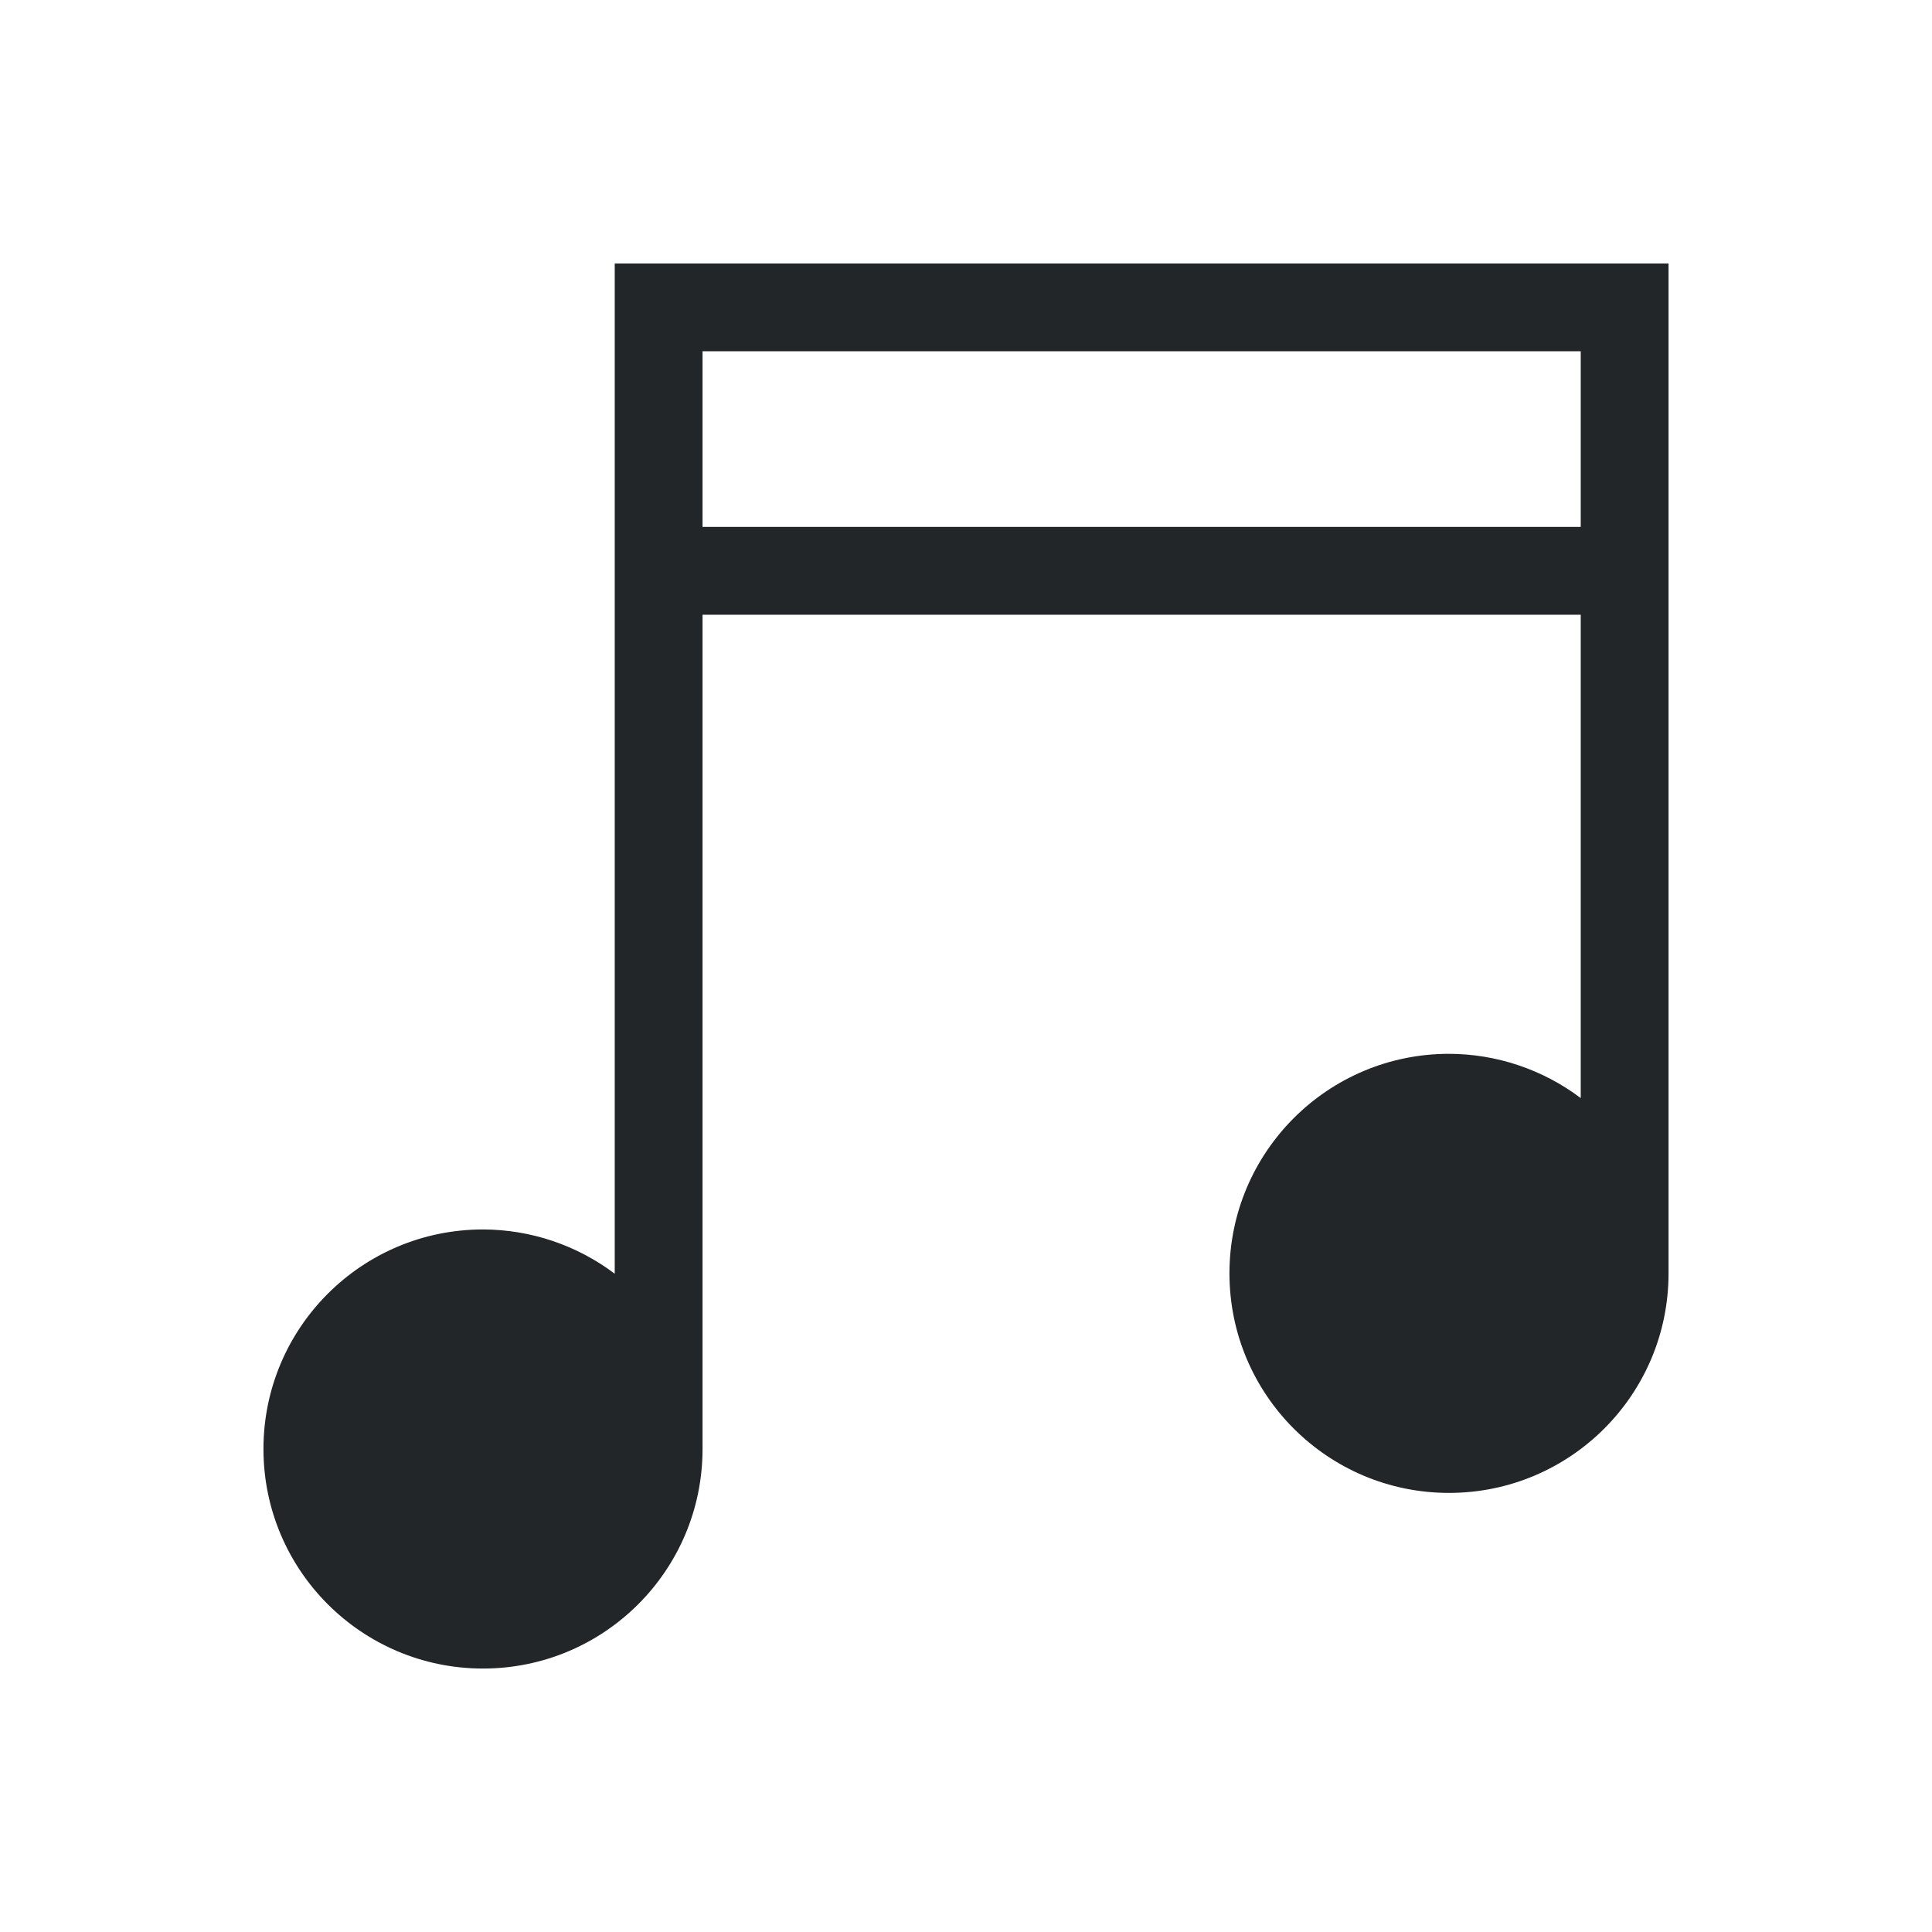
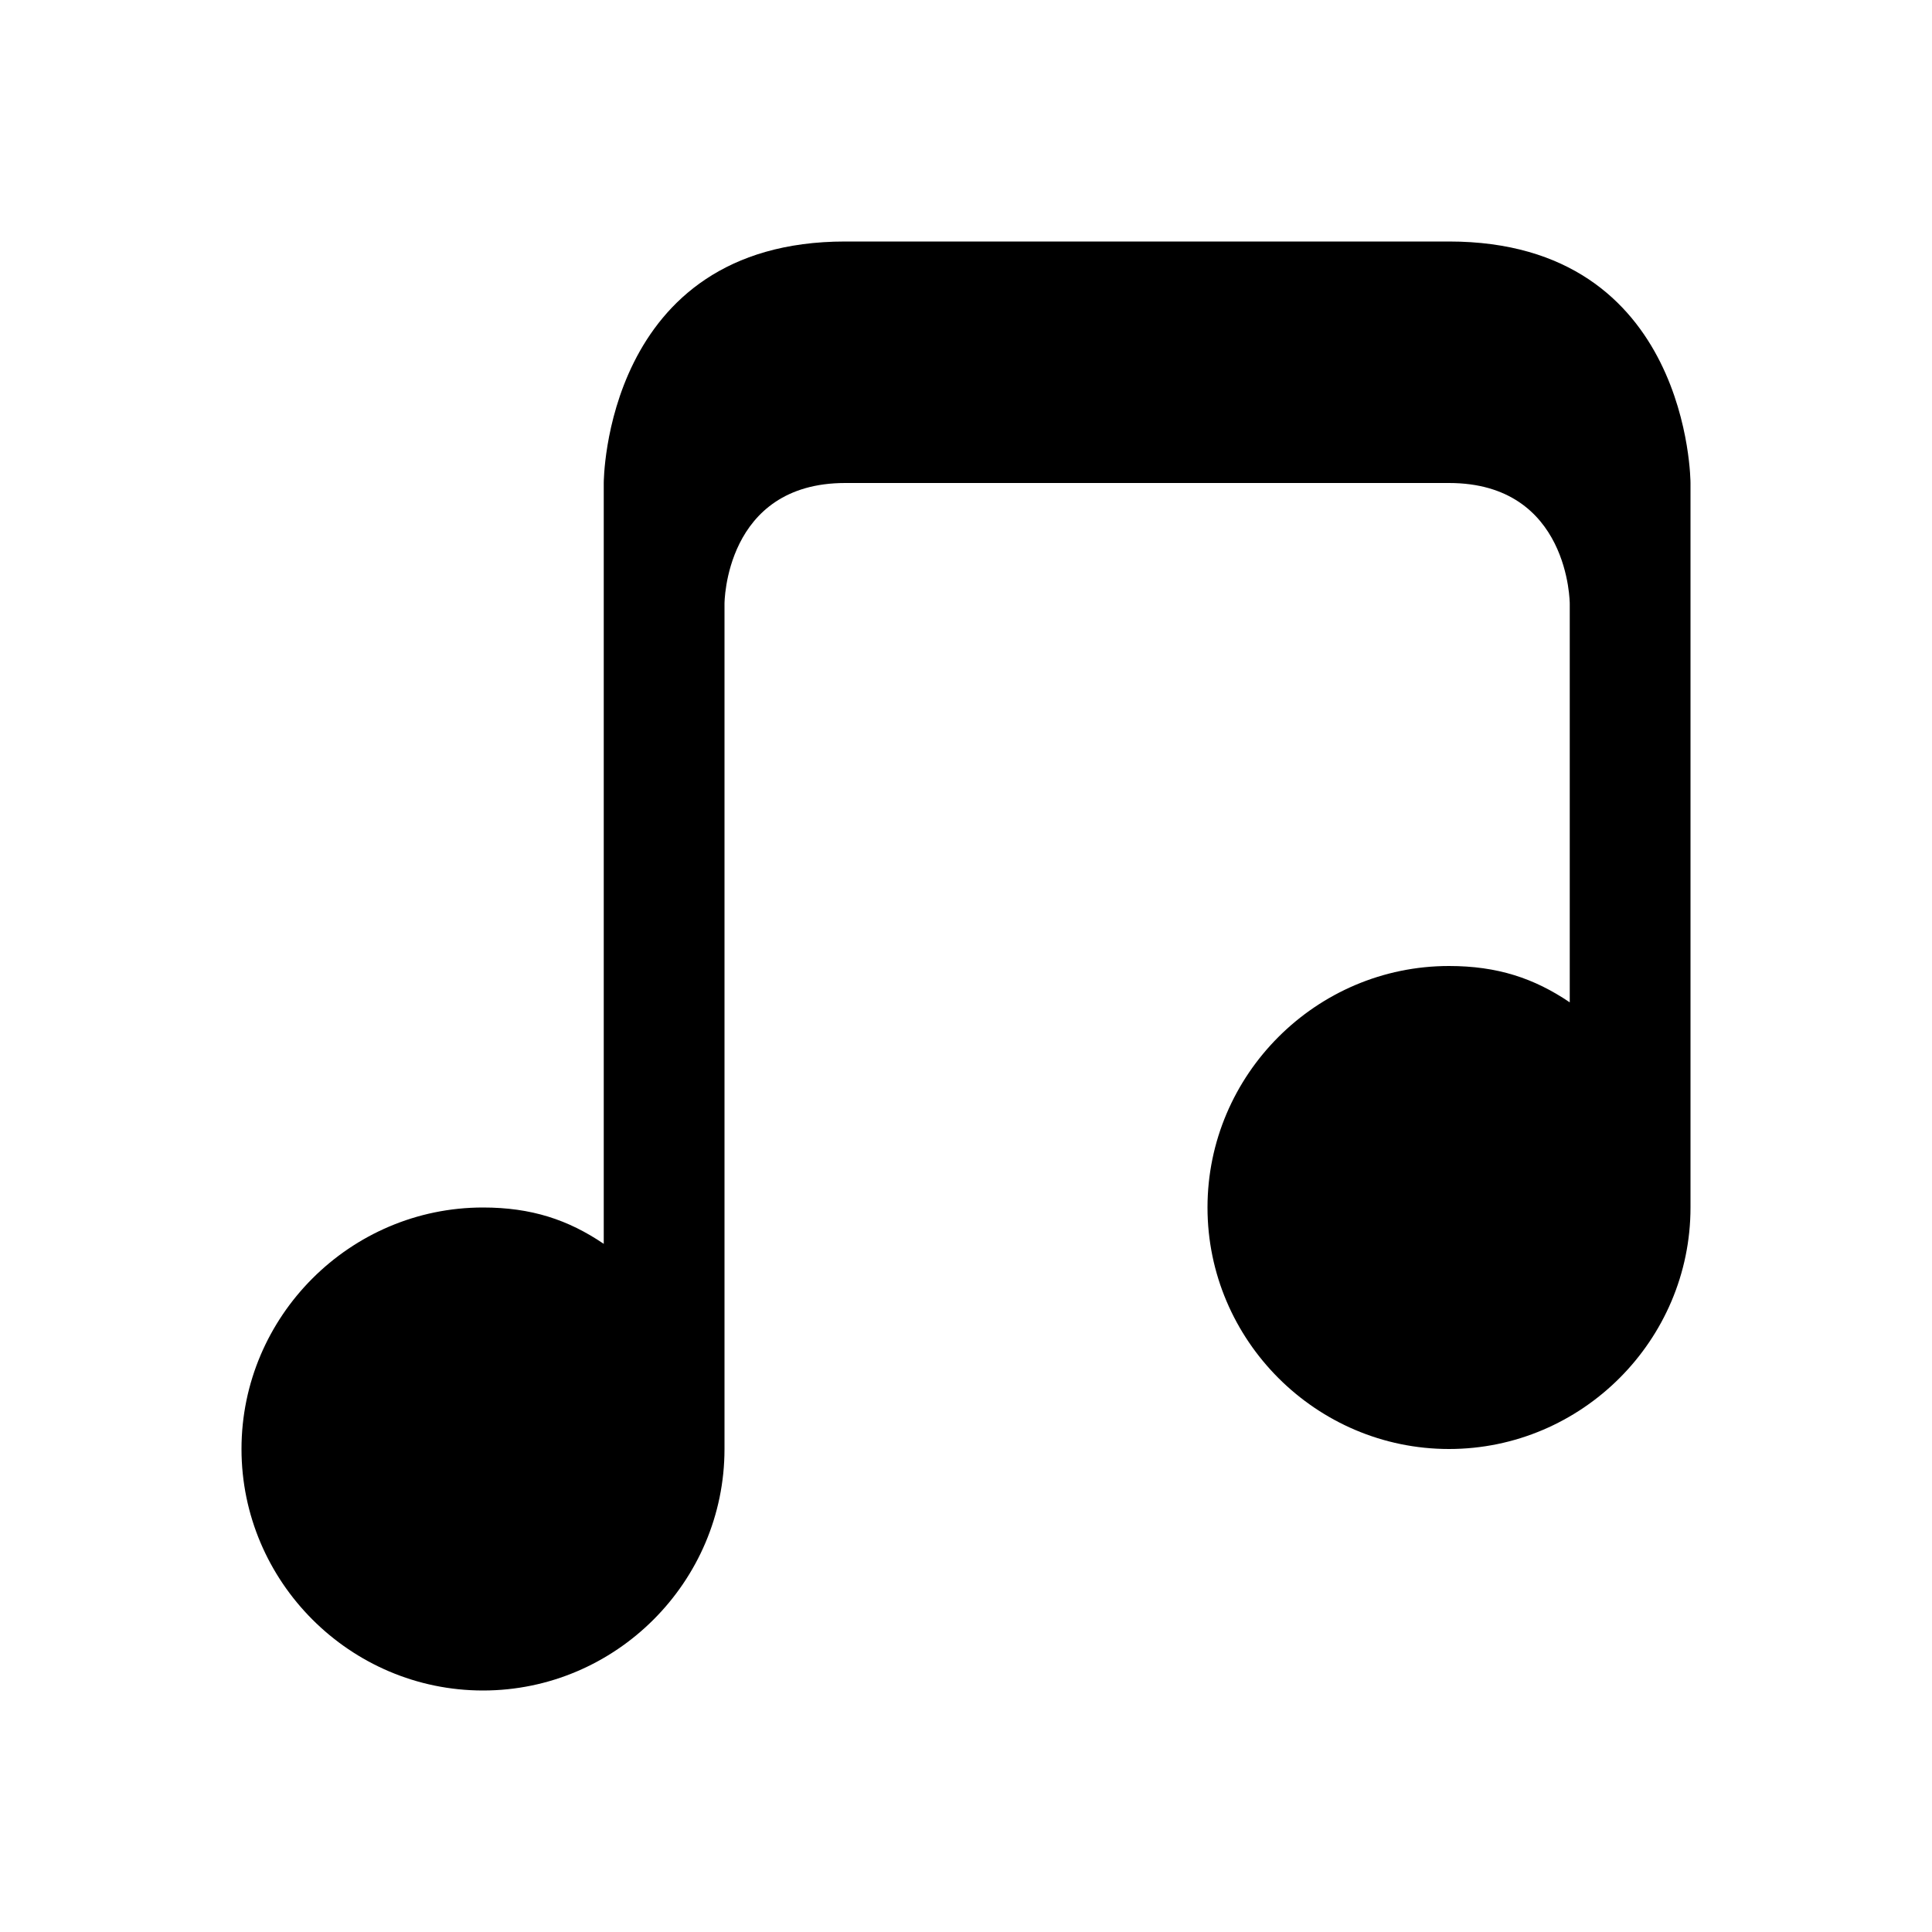
- <svg xmlns="http://www.w3.org/2000/svg" viewBox="0 0 22 22">
+ <svg xmlns="http://www.w3.org/2000/svg" viewBox="0 0 16 16" version="1.1" id="svg1">
  <defs id="defs3051">
-     <style type="text/css" id="current-color-scheme">
-       .ColorScheme-Text {
-         color:#232629;
-       }
-       </style>
+     <style type="text/css" id="current-color-scheme">.ColorScheme-Text {color:#fcfcfc;}</style>
  </defs>
-   <path style="opacity:1;fill:currentColor;fill-opacity:1;stroke:none" d="M 7 3 L 7 4 L 7 14.504 A 2.5 2.5 0 0 0 5.5 14 A 2.5 2.5 0 0 0 3 16.5 A 2.5 2.5 0 0 0 5.5 19 A 2.5 2.5 0 0 0 8 16.5 L 8 7 L 18 7 L 18 12.504 A 2.5 2.5 0 0 0 16.5 12 A 2.5 2.5 0 0 0 14 14.5 A 2.5 2.5 0 0 0 16.5 17 A 2.5 2.5 0 0 0 19 14.5 L 19 4 L 19 3.5 L 19 3 L 8 3 L 7 3 z M 8 4 L 18 4 L 18 6 L 8 6 L 8 4 z " class="ColorScheme-Text" id="path4867" />
+   <path style="fill:#000000" d="M 7,2 C 5,2 5,4 5,4 v 6.301 C 4.705,10.101 4.4,10 4,10 c -1.1,0 -2,0.9 -2,2 0,1.1 0.9,2 2,2 1.1,0 2,-0.9 2,-2 V 5 c 0,0 0,-1 1,-1 1,0 4,0 5,0 1,0 1,1 1,1 V 8.301 C 12.705,8.101 12.4,8 12,8 c -1.1,0 -2,0.9 -2,2 0,1.1 0.9,2 2,2 1.1,0 2,-0.9 2,-2 V 4 C 14,4 14,2 12,2 10,2 9,2 7,2 Z" class="ColorScheme-Text" id="path1" />
</svg>
